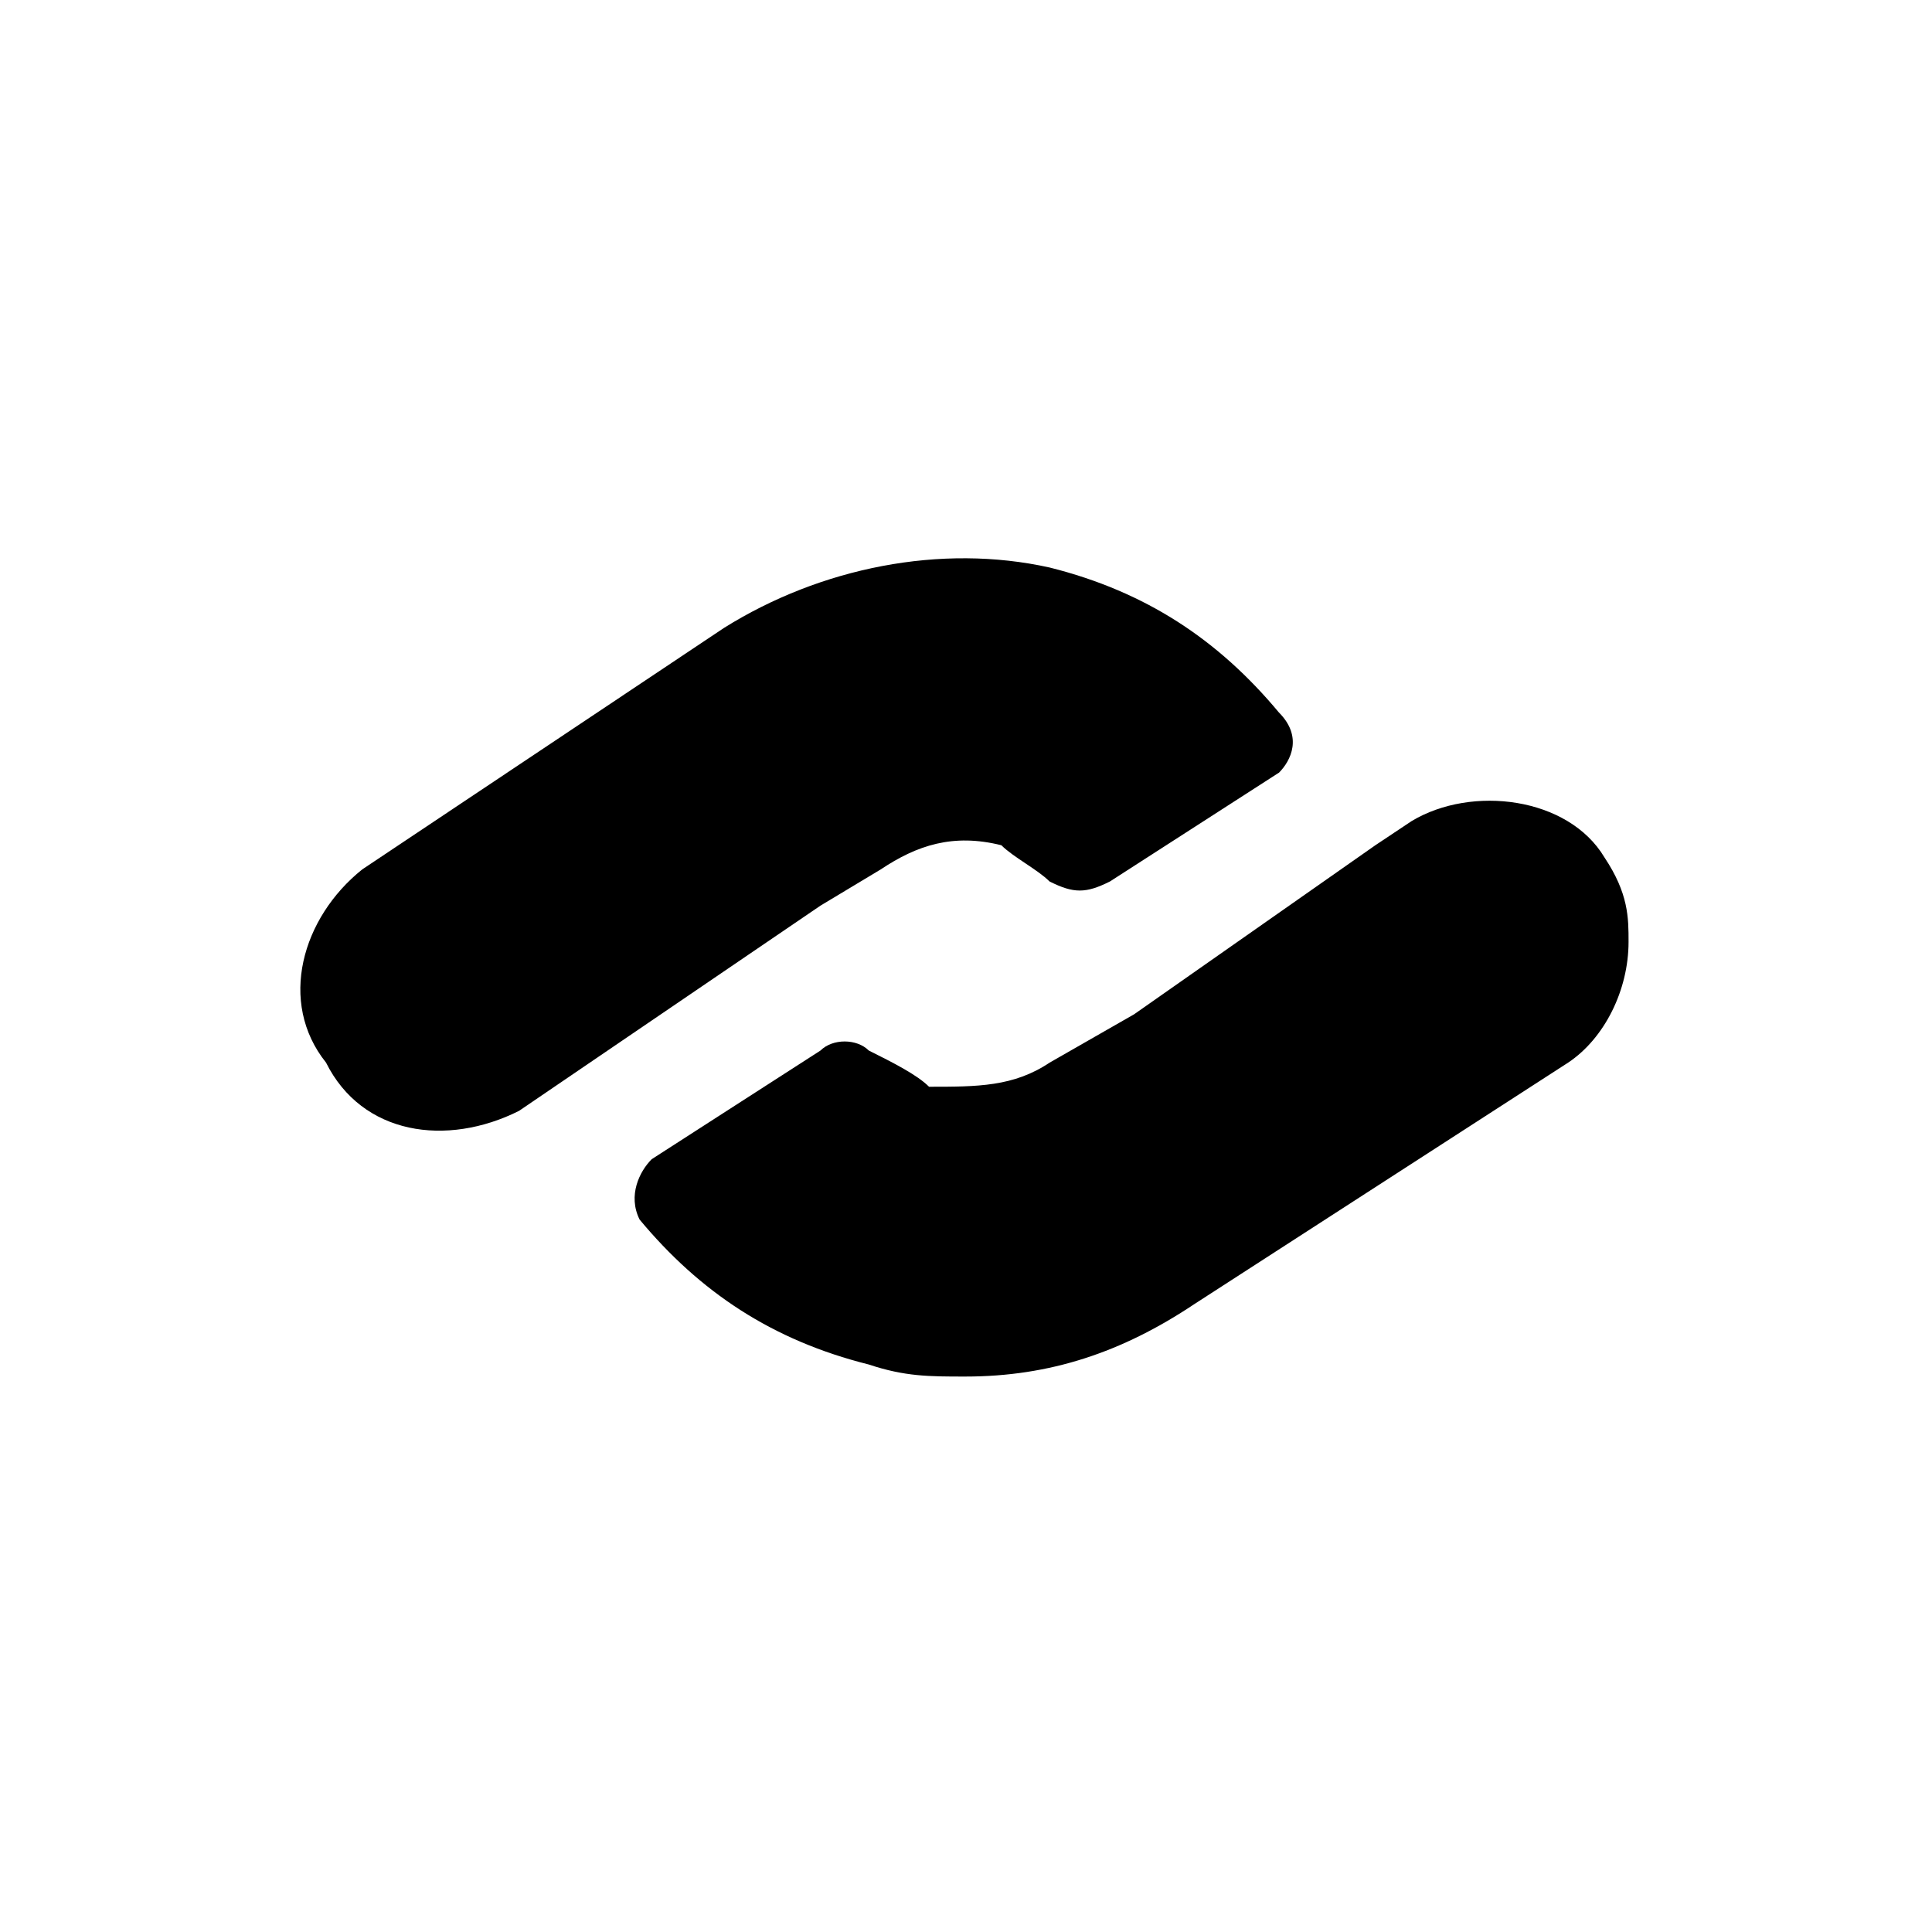
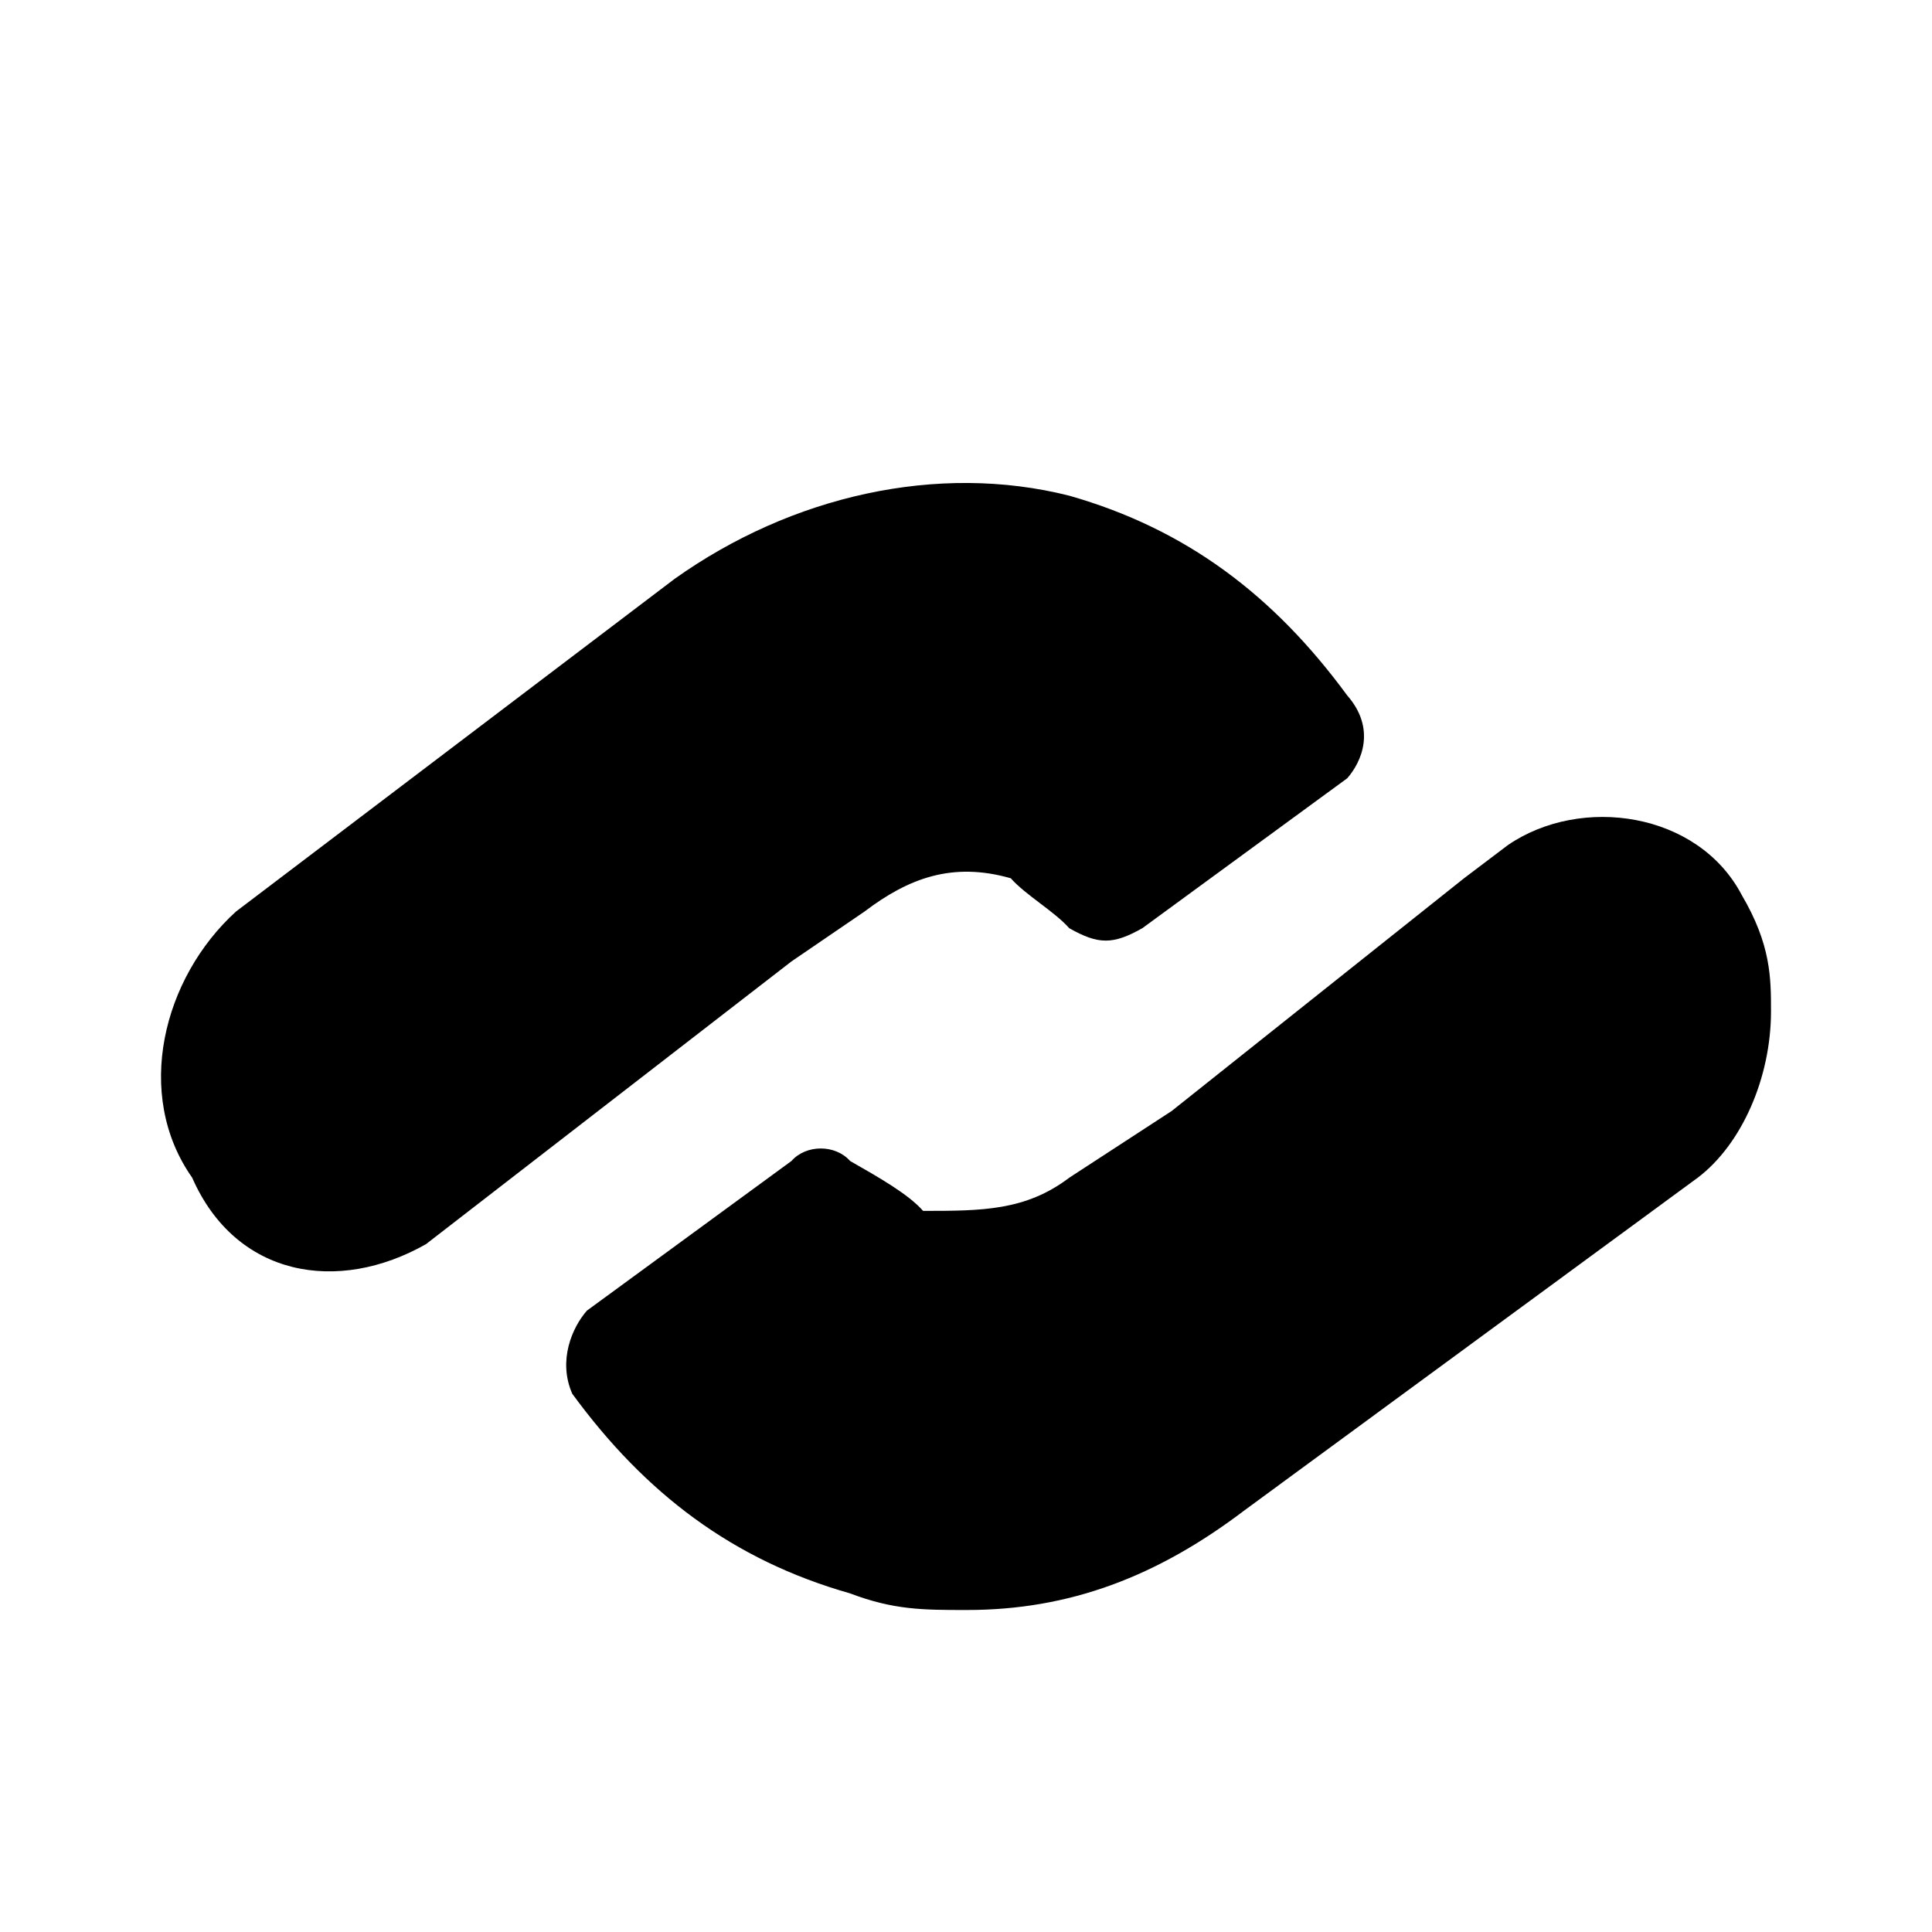
- <svg xmlns="http://www.w3.org/2000/svg" viewBox="0 0 16 16">
-   <path d="m10.59 6.4-1.398.9c-.2.1-.3.1-.5 0-.1-.1-.299-.2-.399-.3-.4-.1-.699 0-.999.2l-.499.3-2.497 1.7c-.6.3-1.299.2-1.598-.4-.4-.5-.2-1.2.3-1.6l2.996-2c.799-.5 1.798-.7 2.697-.5.799.2 1.398.6 1.898 1.2.2.2.1.4 0 .5ZM13.487 7.8c0 .4-.2.8-.5 1l-3.096 2c-.599.4-1.198.6-1.897.6-.3 0-.5 0-.8-.1-.799-.2-1.398-.6-1.897-1.2-.1-.2 0-.4.1-.5l1.398-.9c.1-.1.3-.1.4 0 .2.1.399.2.499.3.4 0 .7 0 .999-.2l.699-.4L11.39 7l.3-.2c.499-.3 1.298-.2 1.597.3.2.3.2.5.2.7Z" fill="B9BBBE" />
+ <svg xmlns="http://www.w3.org/2000/svg" width="24" height="24" viewBox="0 0 24 24" fill="none">
+   <path d="M16.733 9.67L14.191 11.53C13.827 11.736 13.645 11.736 13.282 11.53C13.1 11.323 12.738 11.117 12.556 10.91C11.829 10.703 11.285 10.91 10.74 11.323L9.832 11.943L5.292 15.455C4.201 16.075 2.931 15.868 2.387 14.629C1.66 13.596 2.023 12.149 2.932 11.323L8.38 7.191C9.832 6.158 11.649 5.745 13.284 6.158C14.736 6.572 15.825 7.398 16.734 8.637C17.098 9.051 16.916 9.464 16.734 9.67H16.733ZM22 12.563C22 13.389 21.636 14.215 21.091 14.629L15.462 18.76C14.373 19.587 13.284 20 12.012 20C11.467 20 11.103 20 10.558 19.793C9.105 19.38 8.016 18.554 7.109 17.314C6.927 16.901 7.109 16.488 7.291 16.281L9.832 14.422C10.014 14.215 10.378 14.215 10.56 14.422C10.923 14.629 11.285 14.835 11.467 15.042C12.194 15.042 12.74 15.042 13.284 14.629L14.554 13.802L18.187 10.91L18.733 10.497C19.64 9.877 21.093 10.084 21.636 11.117C22 11.736 22 12.149 22 12.563Z" fill="black" />
</svg>
